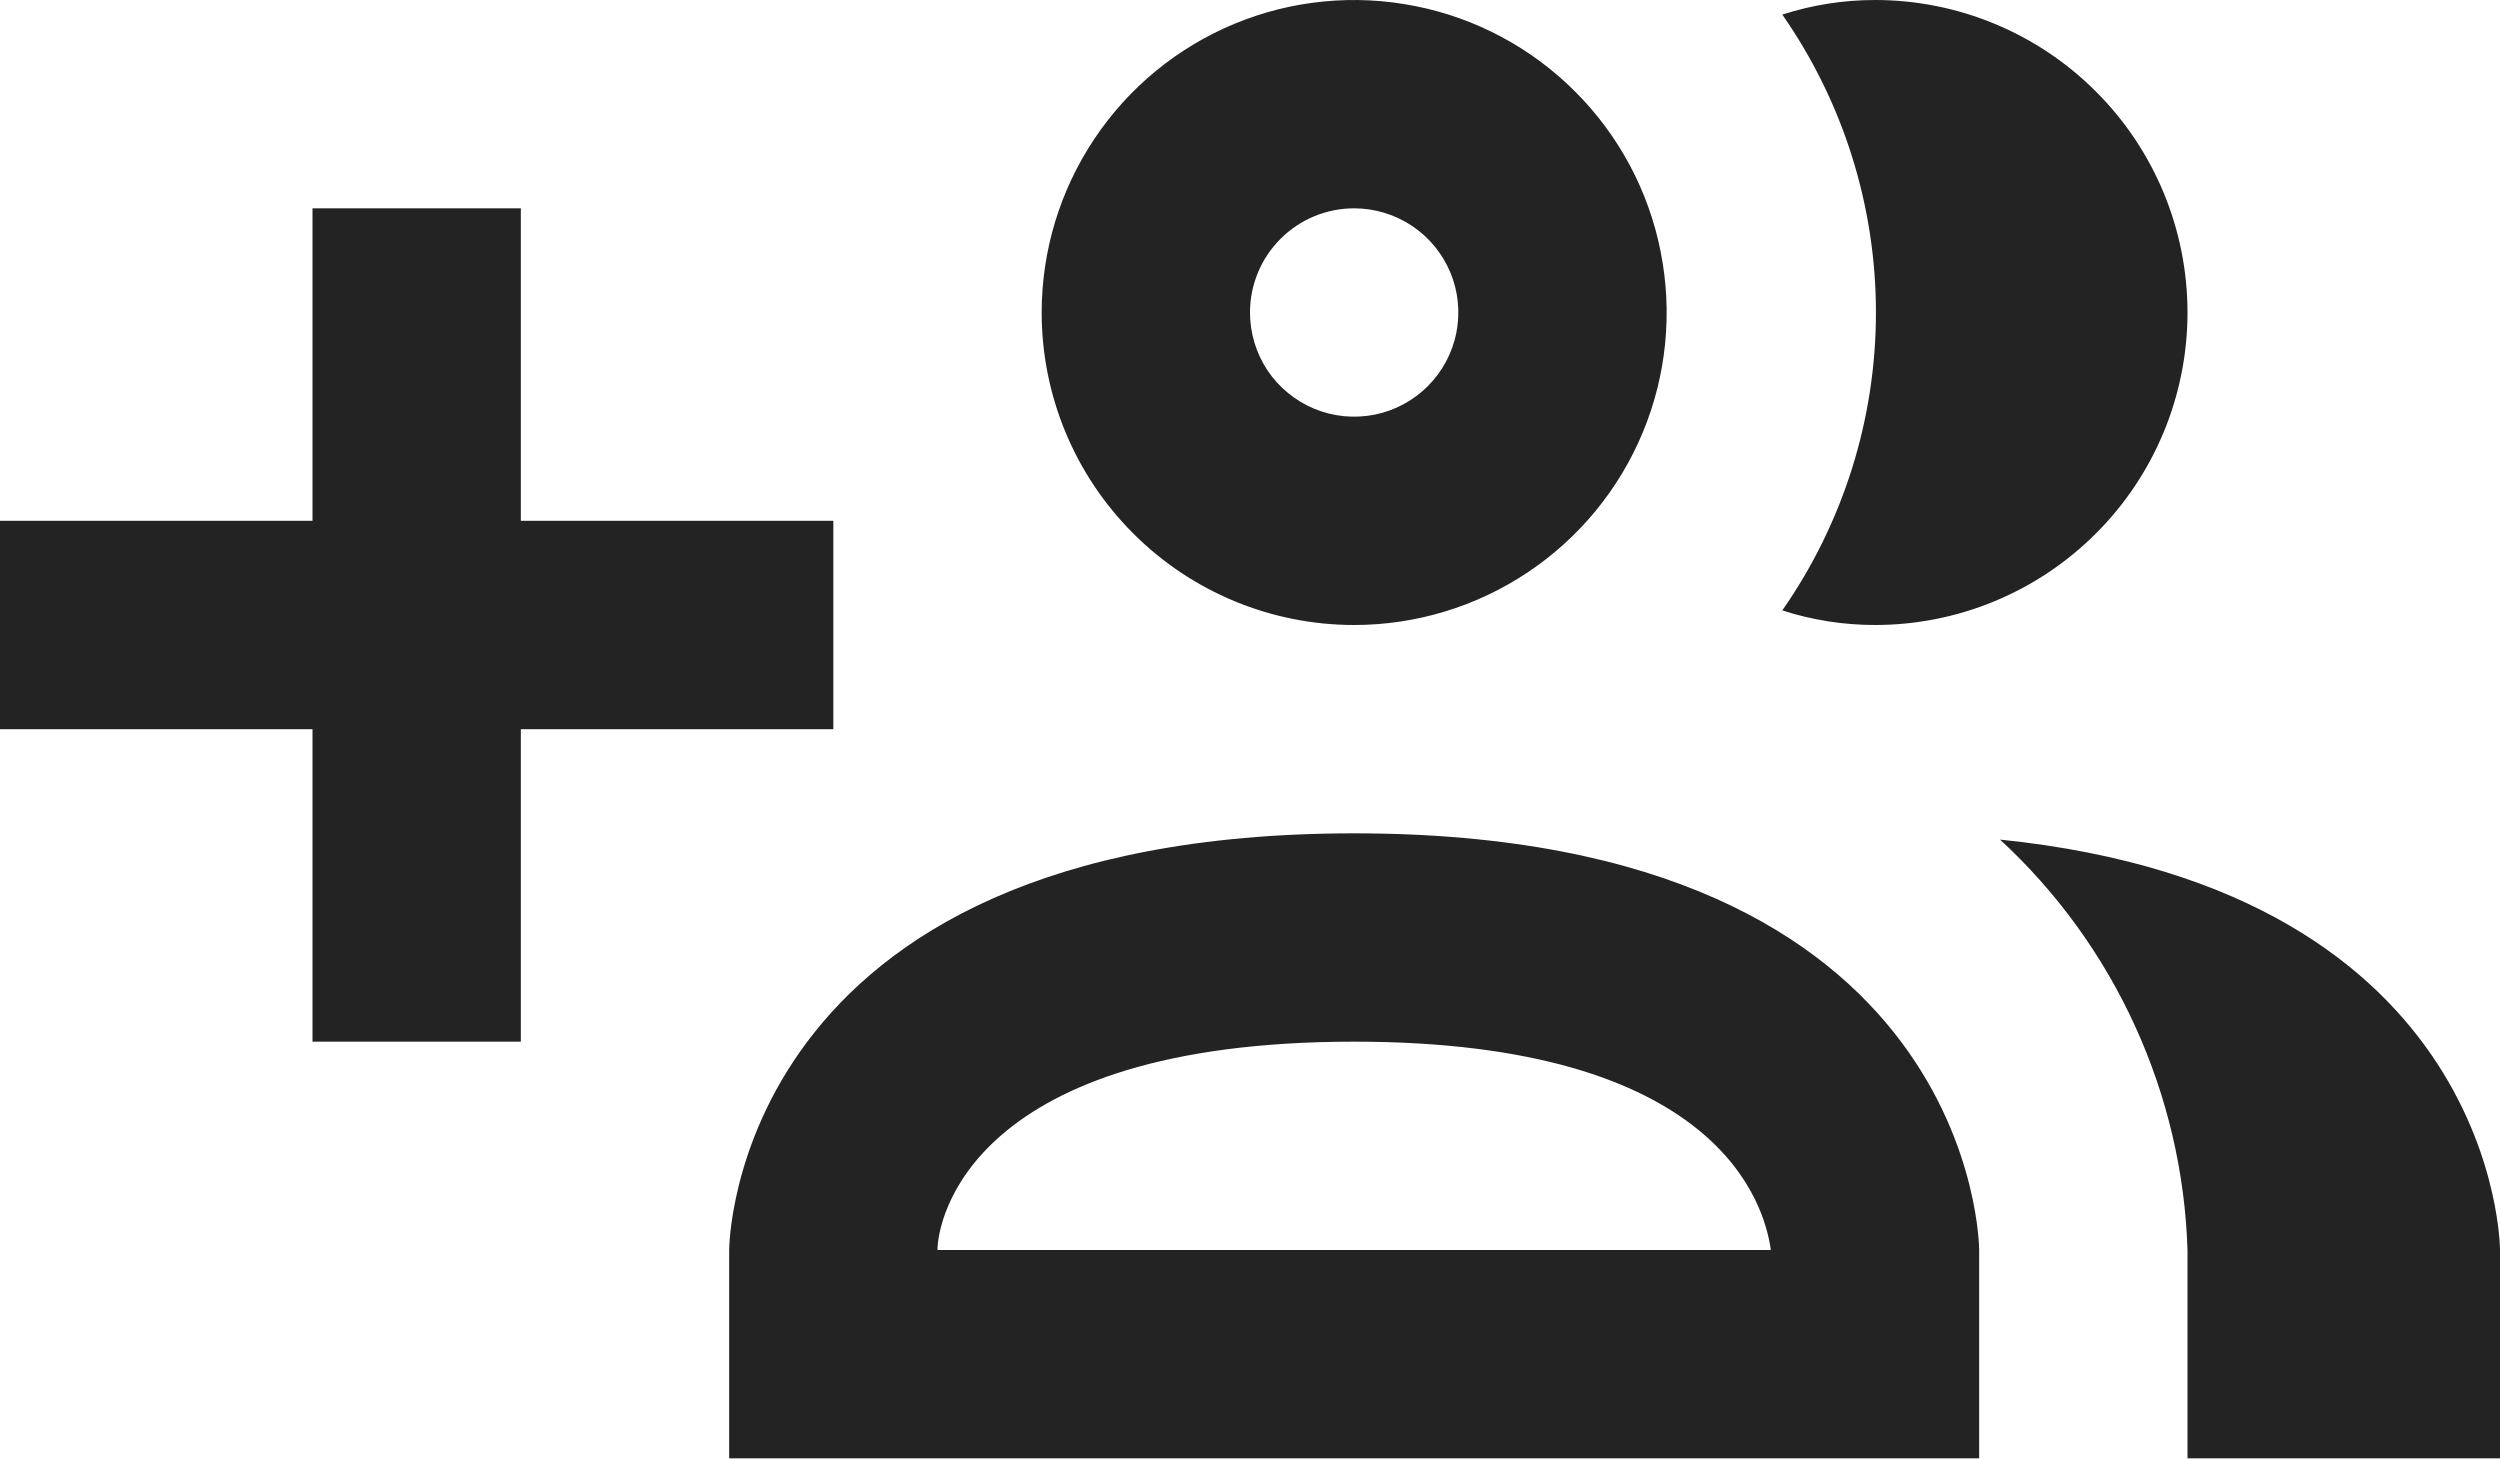
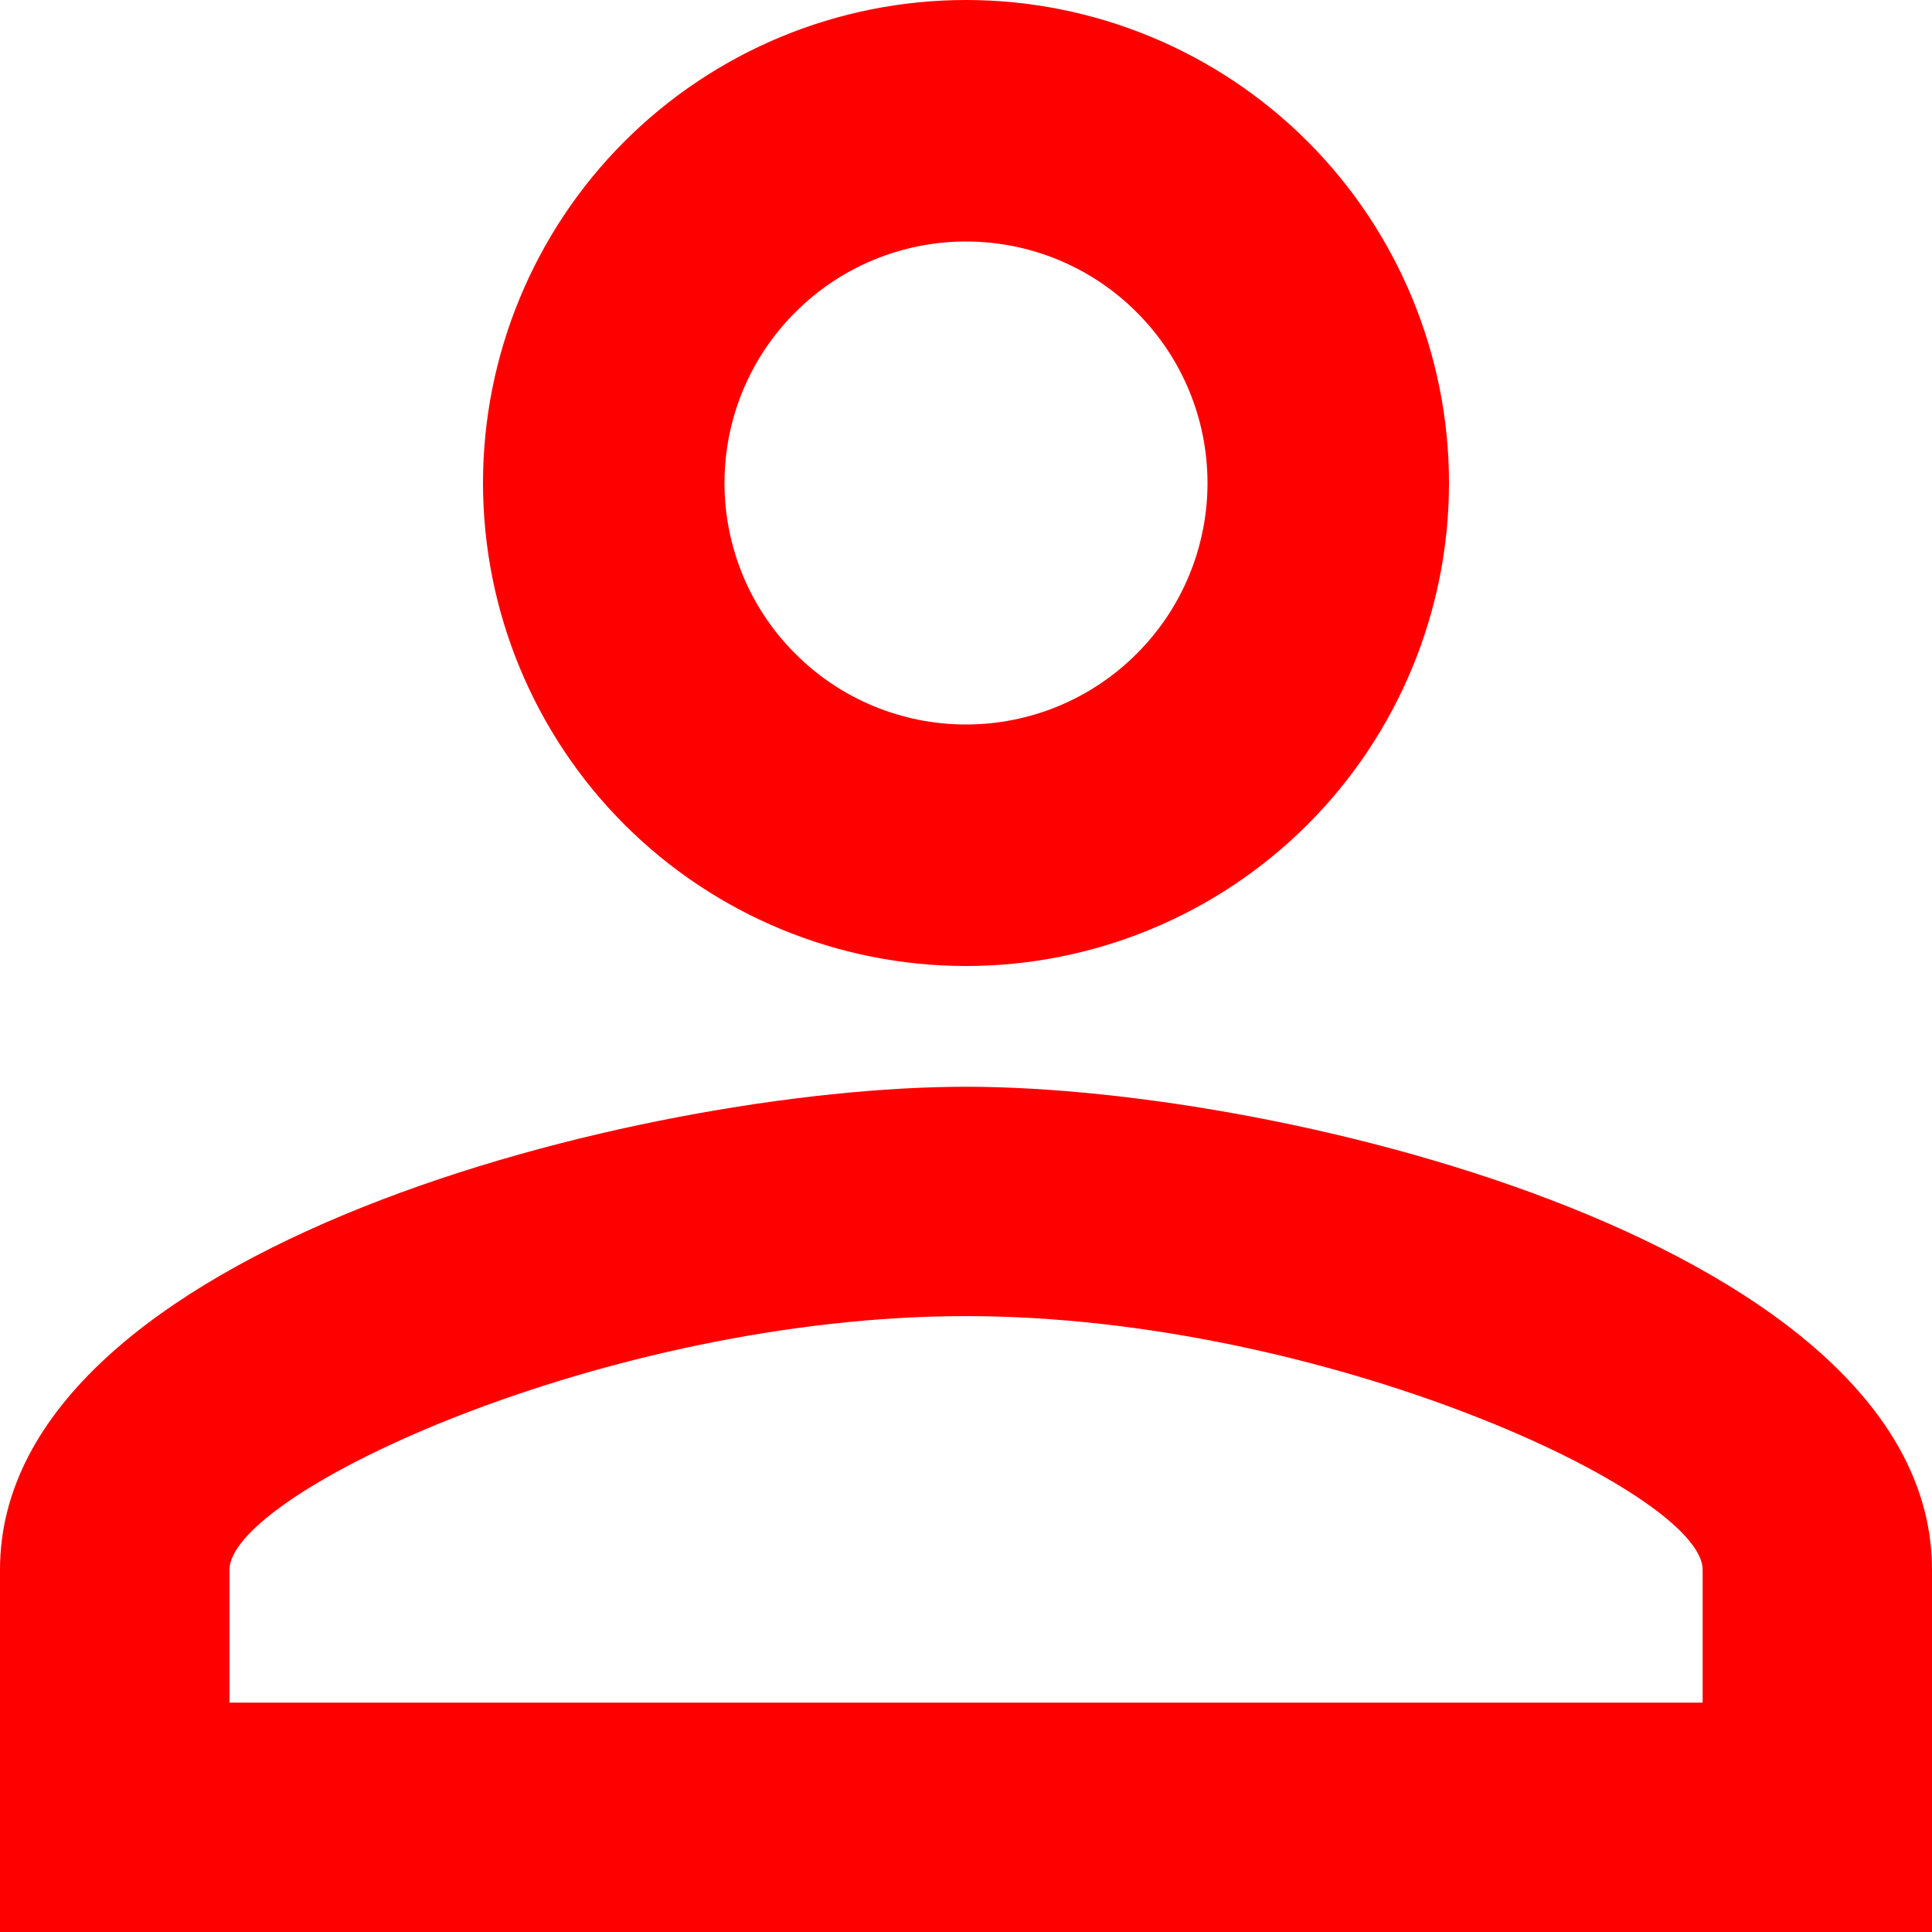
- <svg xmlns="http://www.w3.org/2000/svg" width="24" height="14" viewBox="0 0 24 14" fill="none">
-   <path d="M13 6C13.593 6 14.173 5.824 14.667 5.494C15.16 5.165 15.545 4.696 15.772 4.148C15.999 3.6 16.058 2.997 15.942 2.415C15.827 1.833 15.541 1.298 15.121 0.879C14.702 0.459 14.167 0.173 13.585 0.058C13.003 -0.058 12.4 0.001 11.852 0.228C11.304 0.455 10.835 0.84 10.506 1.333C10.176 1.827 10 2.407 10 3C10 3.796 10.316 4.559 10.879 5.121C11.441 5.684 12.204 6 13 6ZM13 2C13.198 2 13.391 2.059 13.556 2.169C13.72 2.278 13.848 2.435 13.924 2.617C14 2.8 14.019 3.001 13.981 3.195C13.942 3.389 13.847 3.567 13.707 3.707C13.567 3.847 13.389 3.942 13.195 3.981C13.001 4.019 12.8 4 12.617 3.924C12.435 3.848 12.278 3.72 12.168 3.556C12.059 3.391 12 3.198 12 3C12 2.735 12.105 2.48 12.293 2.293C12.48 2.105 12.735 2 13 2ZM17.11 5.86C17.695 5.021 18.009 4.023 18.009 3C18.009 1.977 17.695 0.979 17.11 0.14C17.398 0.047 17.698 0 18 1.1415e-06C18.796 1.1415e-06 19.559 0.316 20.121 0.879C20.684 1.441 21 2.204 21 3C21 3.796 20.684 4.559 20.121 5.121C19.559 5.684 18.796 6 18 6C17.698 6 17.398 5.953 17.11 5.86ZM13 8C7 8 7 12 7 12V14H19V12C19 12 19 8 13 8ZM9 12C9 11.71 9.32 10 13 10C16.5 10 16.94 11.56 17 12M24 12V14H21V12C20.977 11.257 20.805 10.525 20.496 9.849C20.187 9.172 19.747 8.564 19.2 8.06C24 8.55 24 12 24 12ZM8 7H5V10H3V7H0V5H3V2H5V5H8V7Z" fill="#232323" />
+ <svg xmlns="http://www.w3.org/2000/svg" width="14" height="14" viewBox="0 0 14 14" fill="none">
+   <path d="M7 0C7.928 0 8.819 0.369 9.475 1.025C10.131 1.681 10.5 2.572 10.5 3.5C10.5 4.428 10.131 5.319 9.475 5.975C8.819 6.631 7.928 7 7 7C6.072 7 5.181 6.631 4.525 5.975C3.869 5.319 3.5 4.428 3.5 3.5C3.5 2.572 3.869 1.681 4.525 1.025C5.181 0.369 6.072 0 7 0ZM7 1.75C6.536 1.75 6.091 1.934 5.763 2.263C5.434 2.591 5.25 3.036 5.25 3.5C5.25 3.964 5.434 4.409 5.763 4.737C6.091 5.066 6.536 5.25 7 5.25C7.464 5.25 7.909 5.066 8.237 4.737C8.566 4.409 8.75 3.964 8.75 3.5C8.75 3.036 8.566 2.591 8.237 2.263C7.909 1.934 7.464 1.75 7 1.75ZM7 7.875C9.336 7.875 14 9.039 14 11.375V14H0V11.375C0 9.039 4.664 7.875 7 7.875ZM7 9.537C4.401 9.537 1.663 10.815 1.663 11.375V12.338H12.338V11.375C12.338 10.815 9.599 9.537 7 9.537Z" fill="#FF0000" />
</svg>
